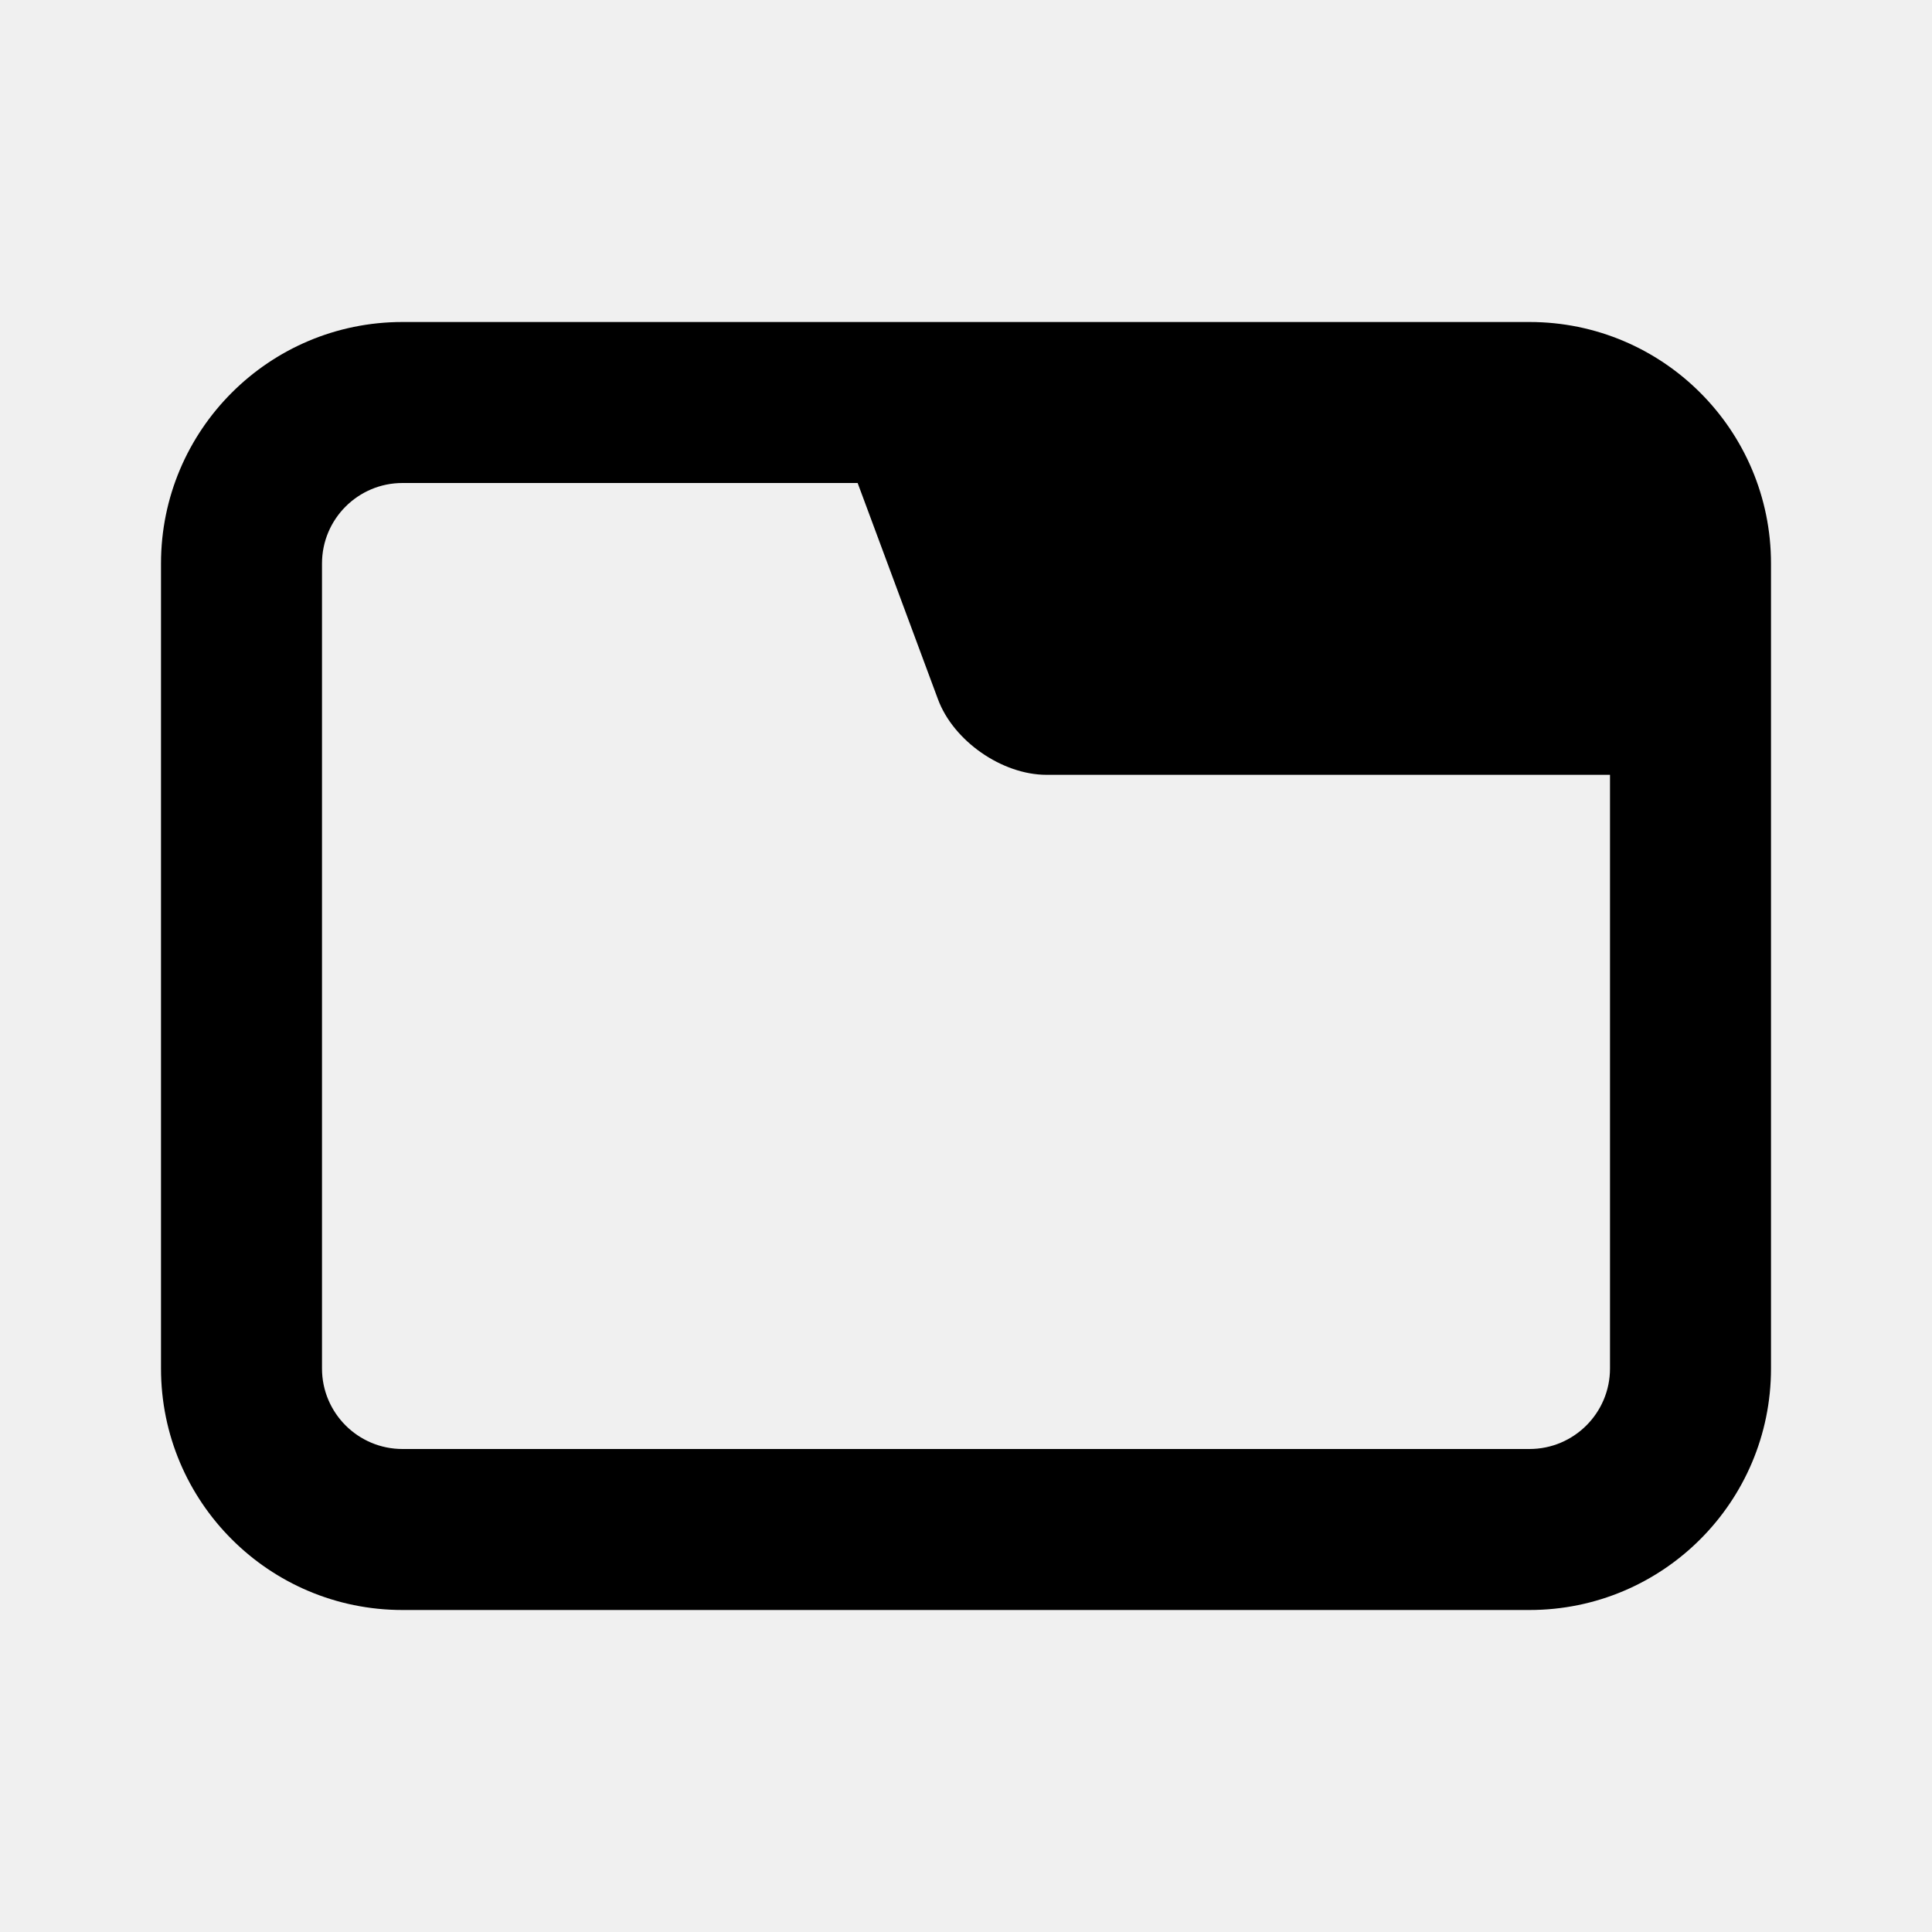
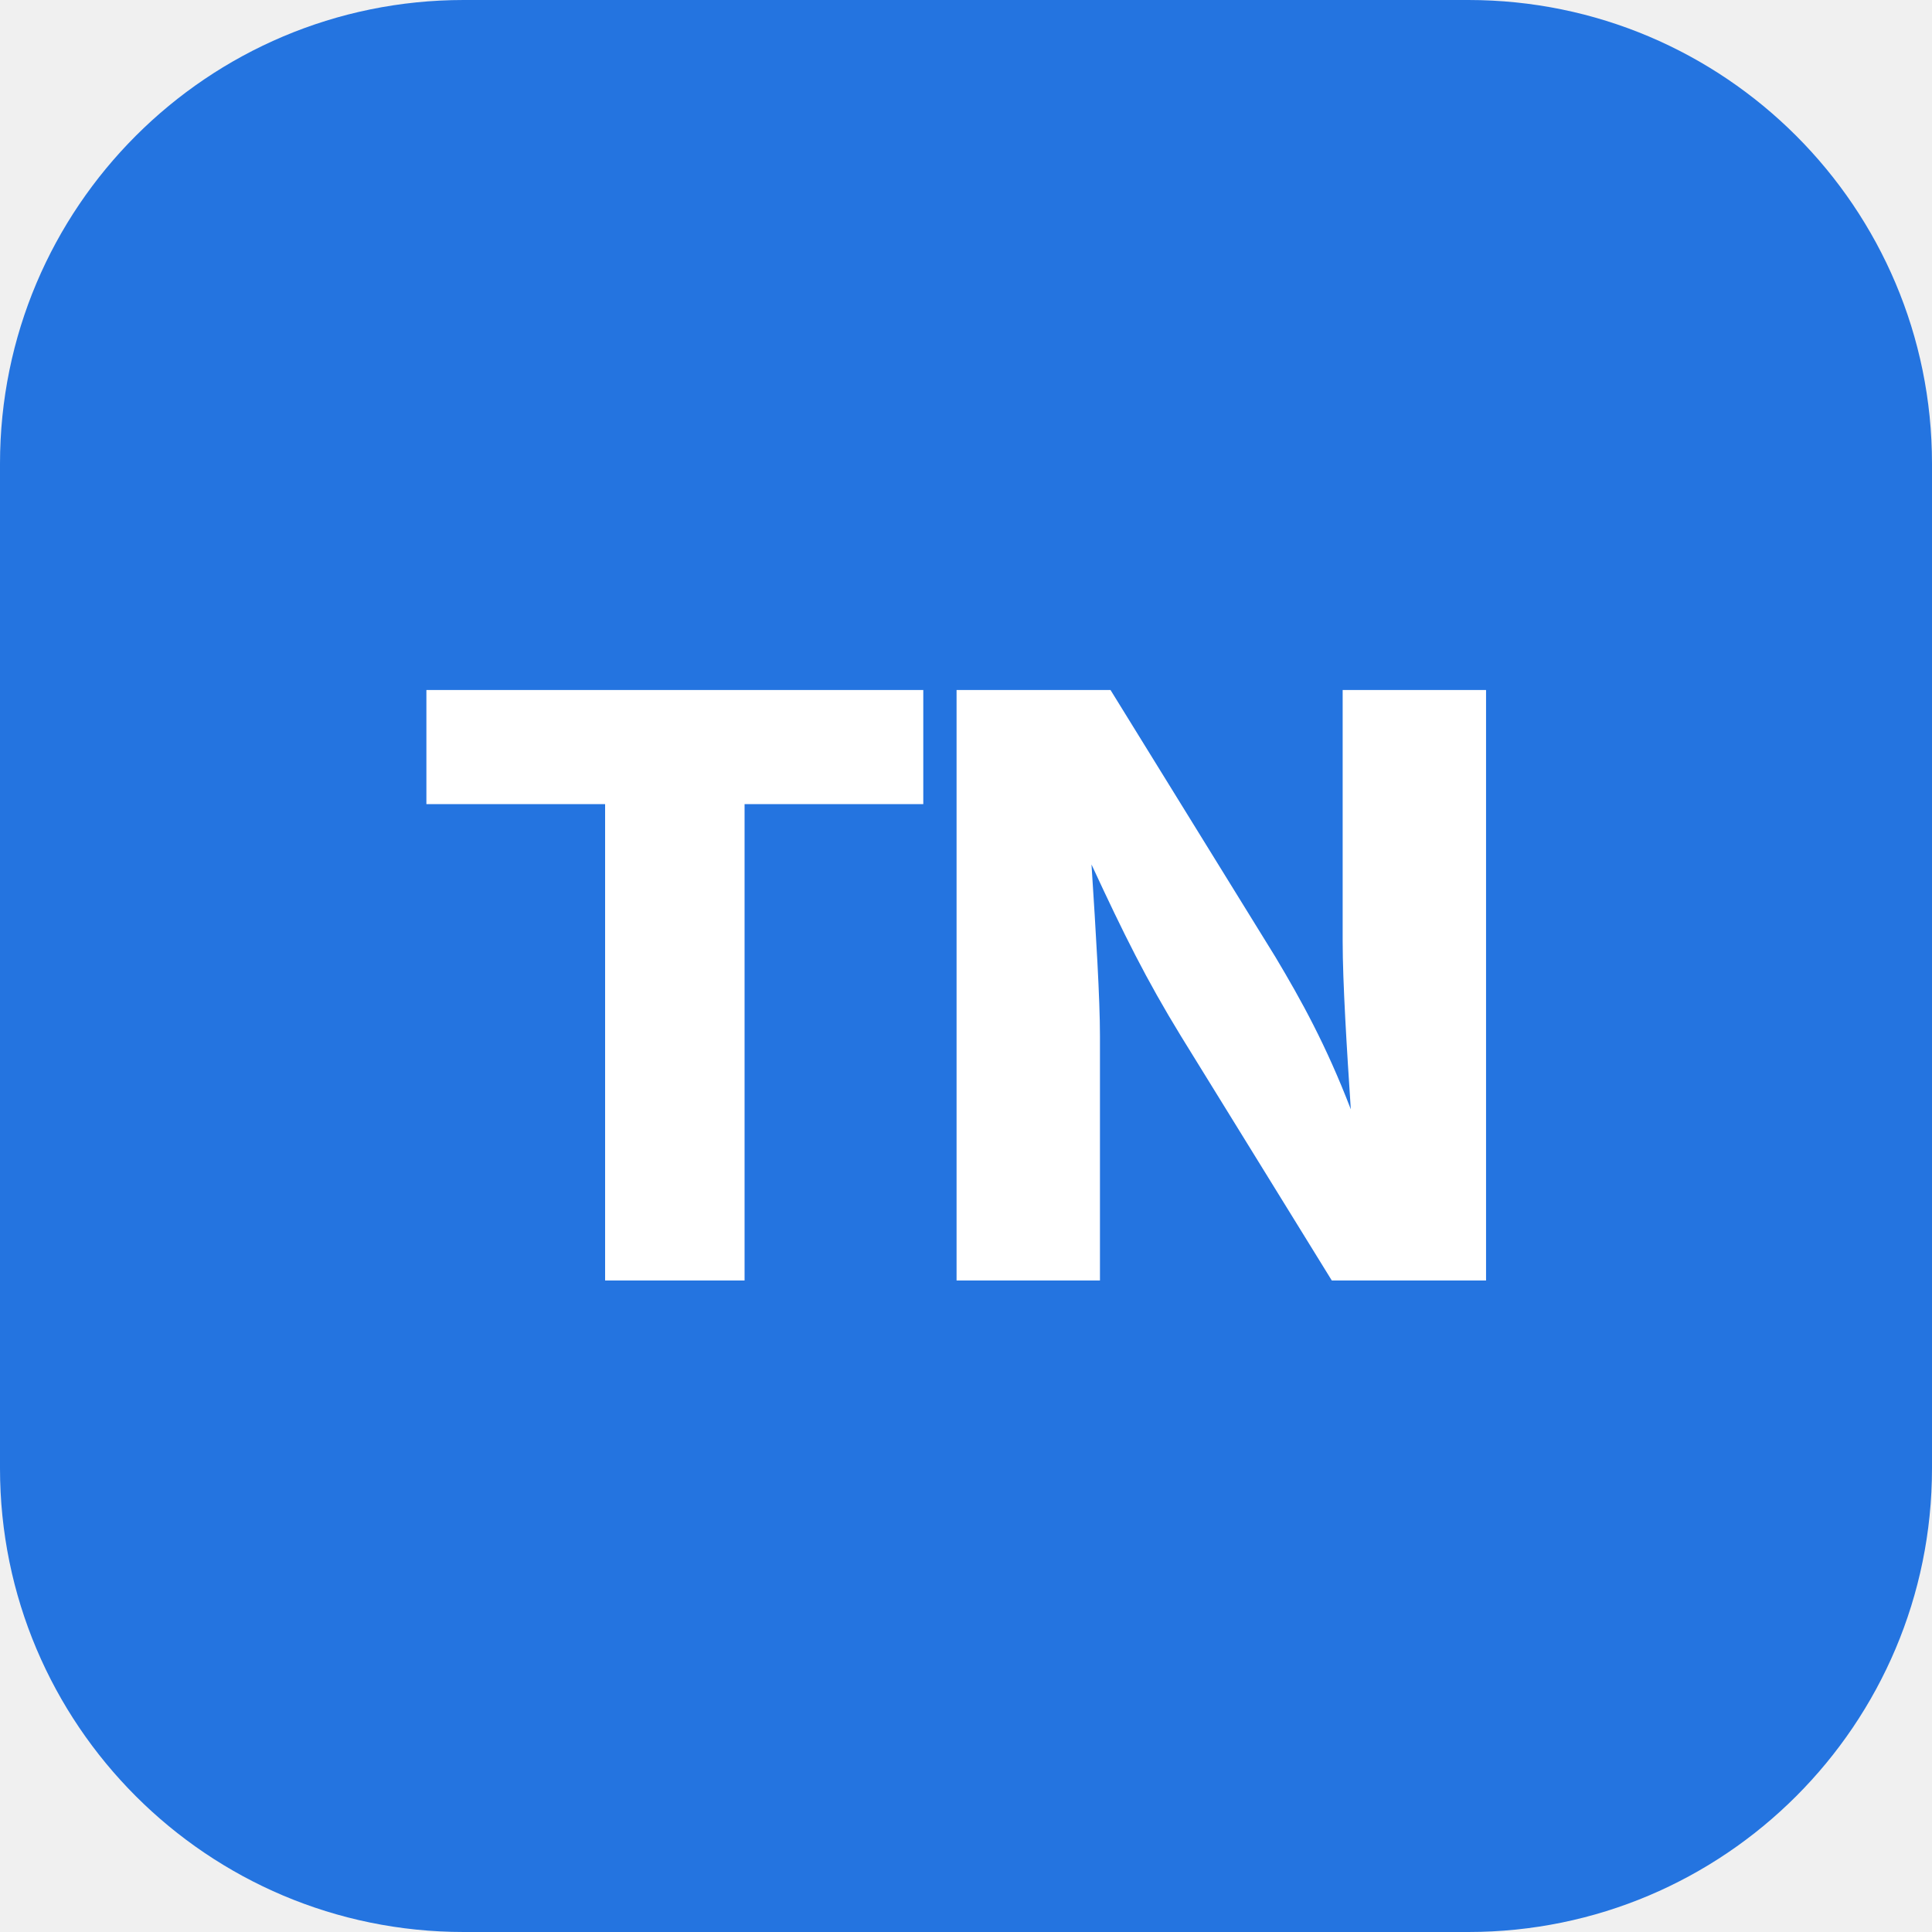
- <svg xmlns="http://www.w3.org/2000/svg" stroke="currentColor" fill="none" stroke-width="0" viewBox="0 0 24 24" height="1em" width="1em" version="1.1" style="background-color: #FFF;block-size:25.594px;display:block;fill:none;font-size:25.6px;height:25.594px;inline-size:25.594px;min-block-size:auto;min-height:auto;min-inline-size:auto;min-width:auto;perspective-origin:12.797px 12.797px;stroke:rgb(23, 43, 77);stroke-width:0px;text-align:center;transform-origin:12.797px 12.797px;width:25.594px;">
-   <path fill-rule="evenodd" clip-rule="evenodd" d="M19 4C20.657 4 22 5.343 22 7V17C22 18.657 20.657 20 19 20H5C3.343 20 2 18.657 2 17V7C2 5.343 3.343 4 5 4H19ZM20 9.625H13C12.448 9.625 11.844 9.205 11.652 8.687L10.654 6H5C4.448 6 4 6.448 4 7V17C4 17.552 4.448 18 5 18H19C19.552 18 20 17.552 20 17V9.625Z" fill="#000000" />
+ <svg xmlns="http://www.w3.org/2000/svg" width="100" height="100" viewBox="0 0 100 100">
+   <rect width="100" height="100" rx="24" fill="url(#tn)" />
+   <text x="50" y="51" font-family="Inter, system-ui, sans-serif" font-size="42" font-weight="800" fill="#ffffff" text-anchor="middle" dominant-baseline="central" letter-spacing="-2">TN</text>
+   <defs>
+     <linearGradient id="tn" x1="0" y1="0" x2="100" y2="100">
+       <stop stop-color="#2474e0" />
+       <stop offset="1" stop-color="#1d4ed8" />
+     </linearGradient>
+   </defs>
</svg>
